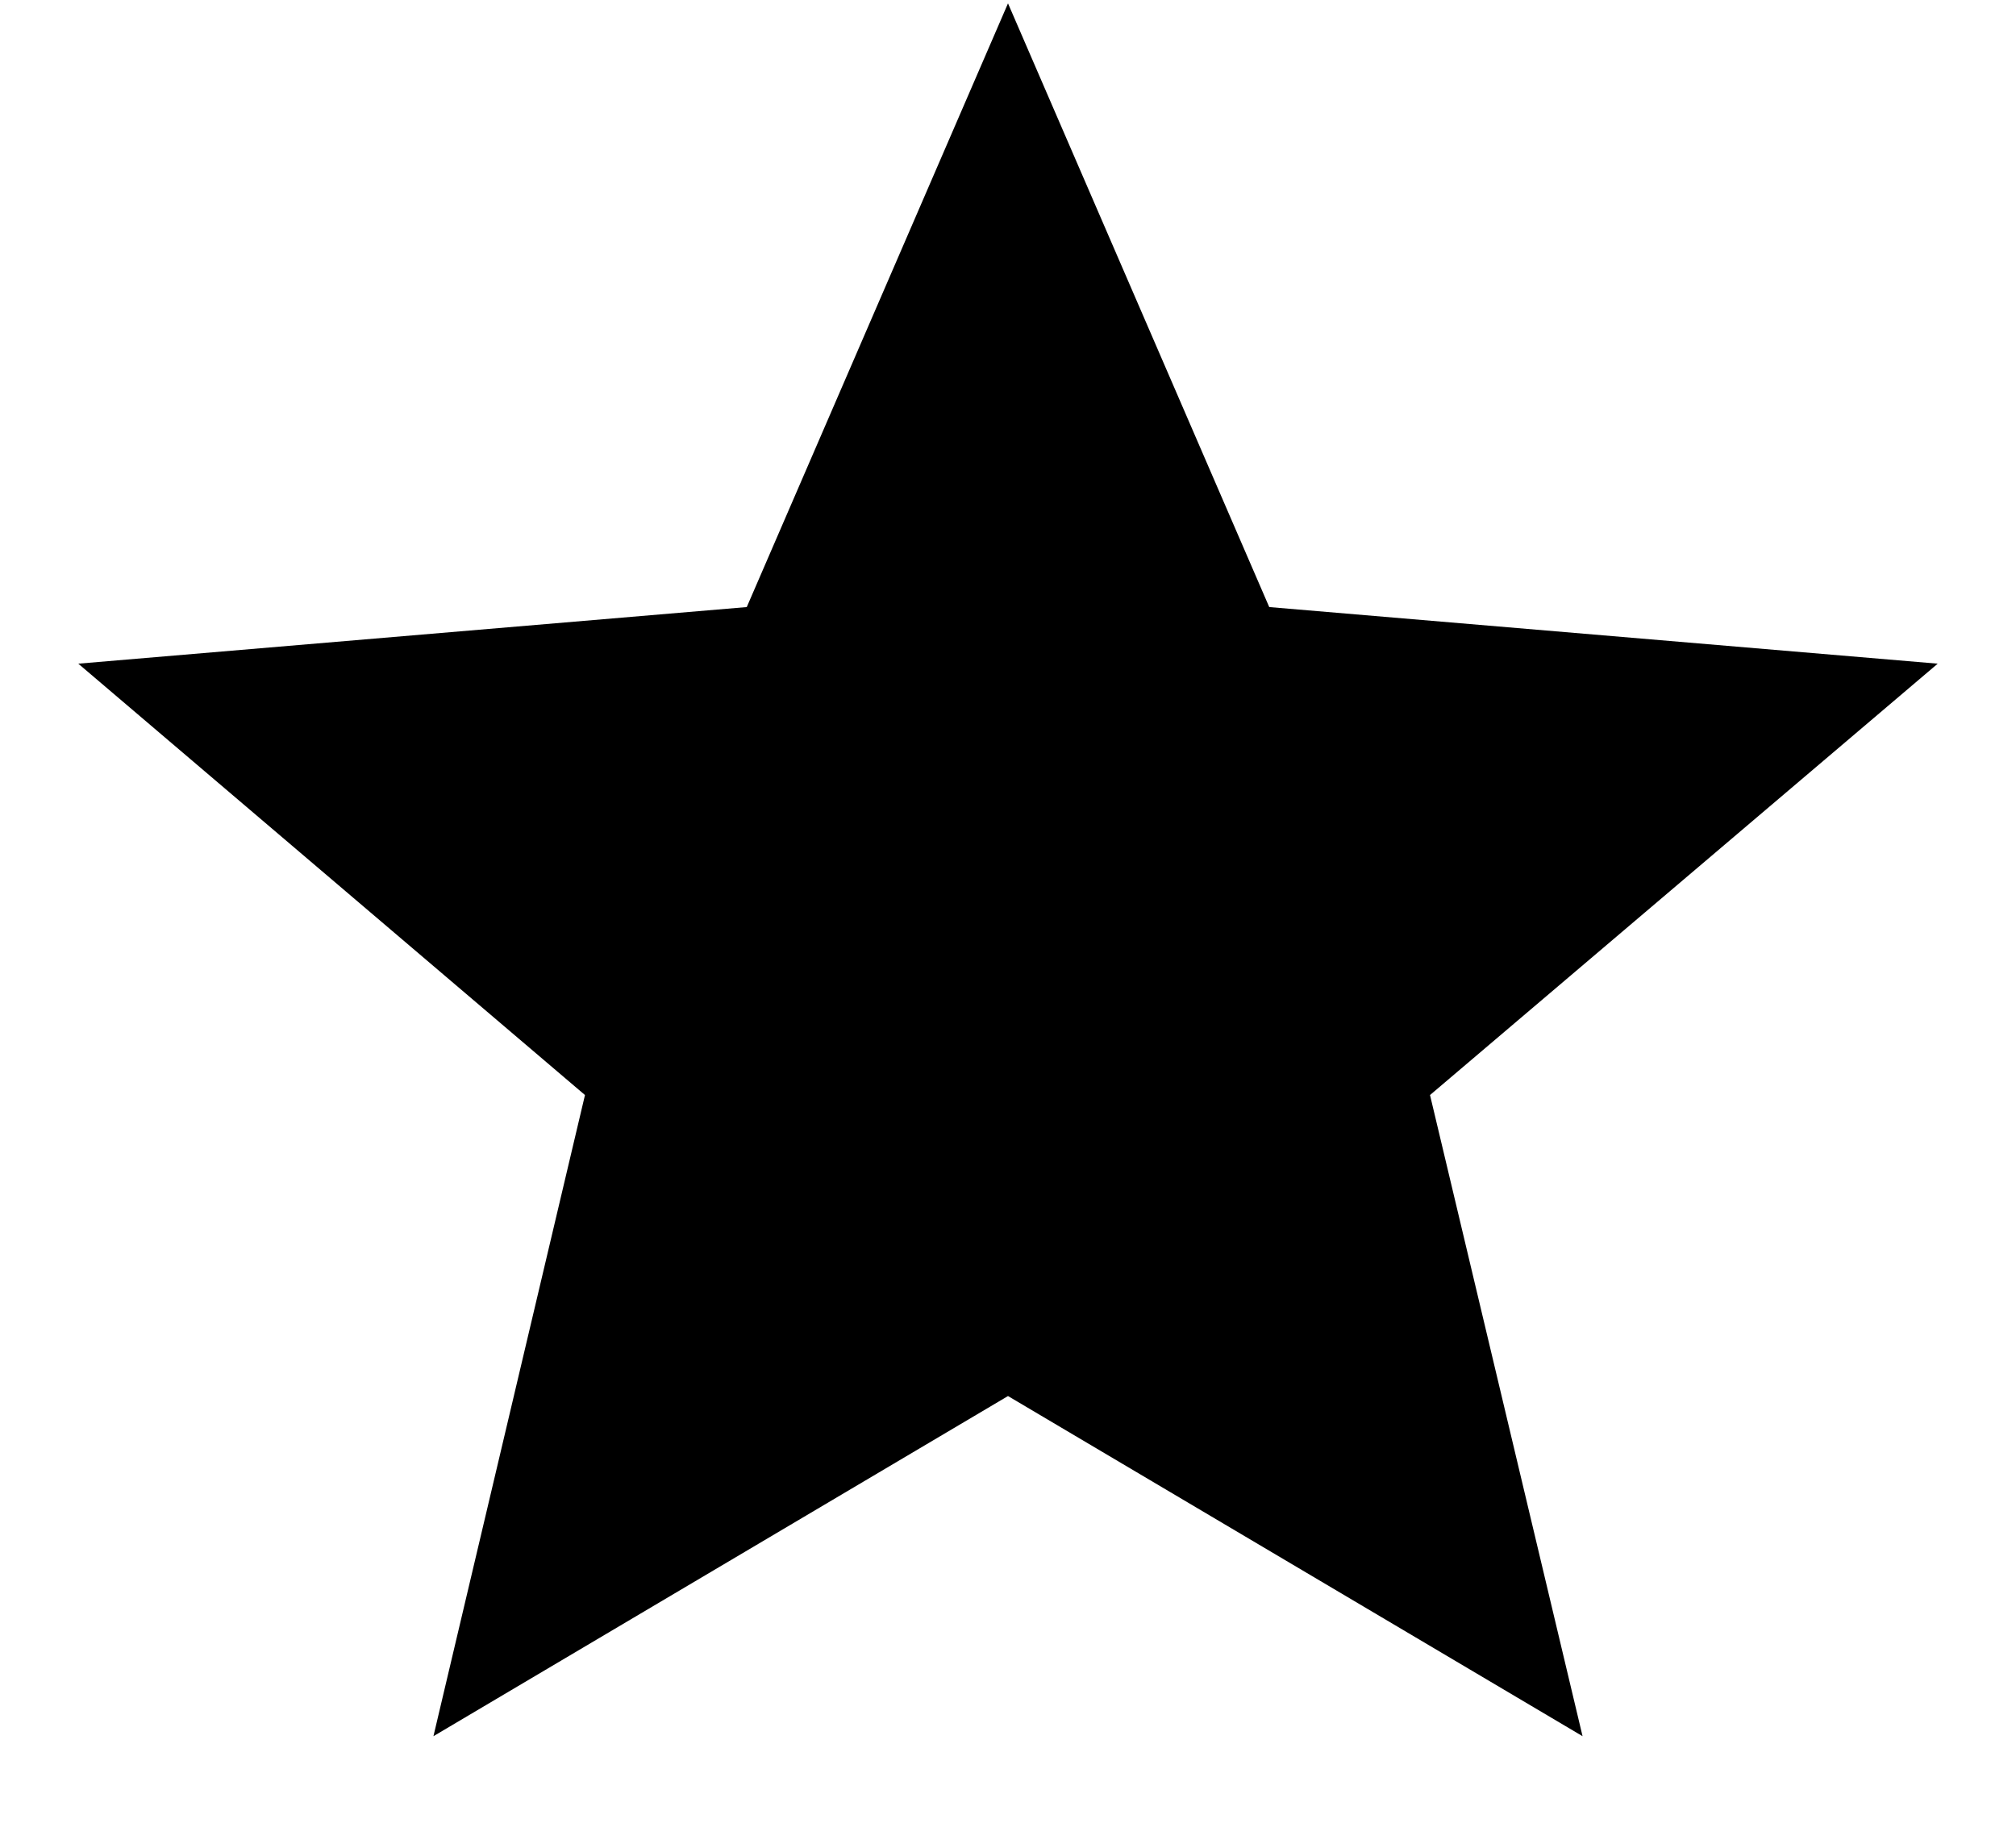
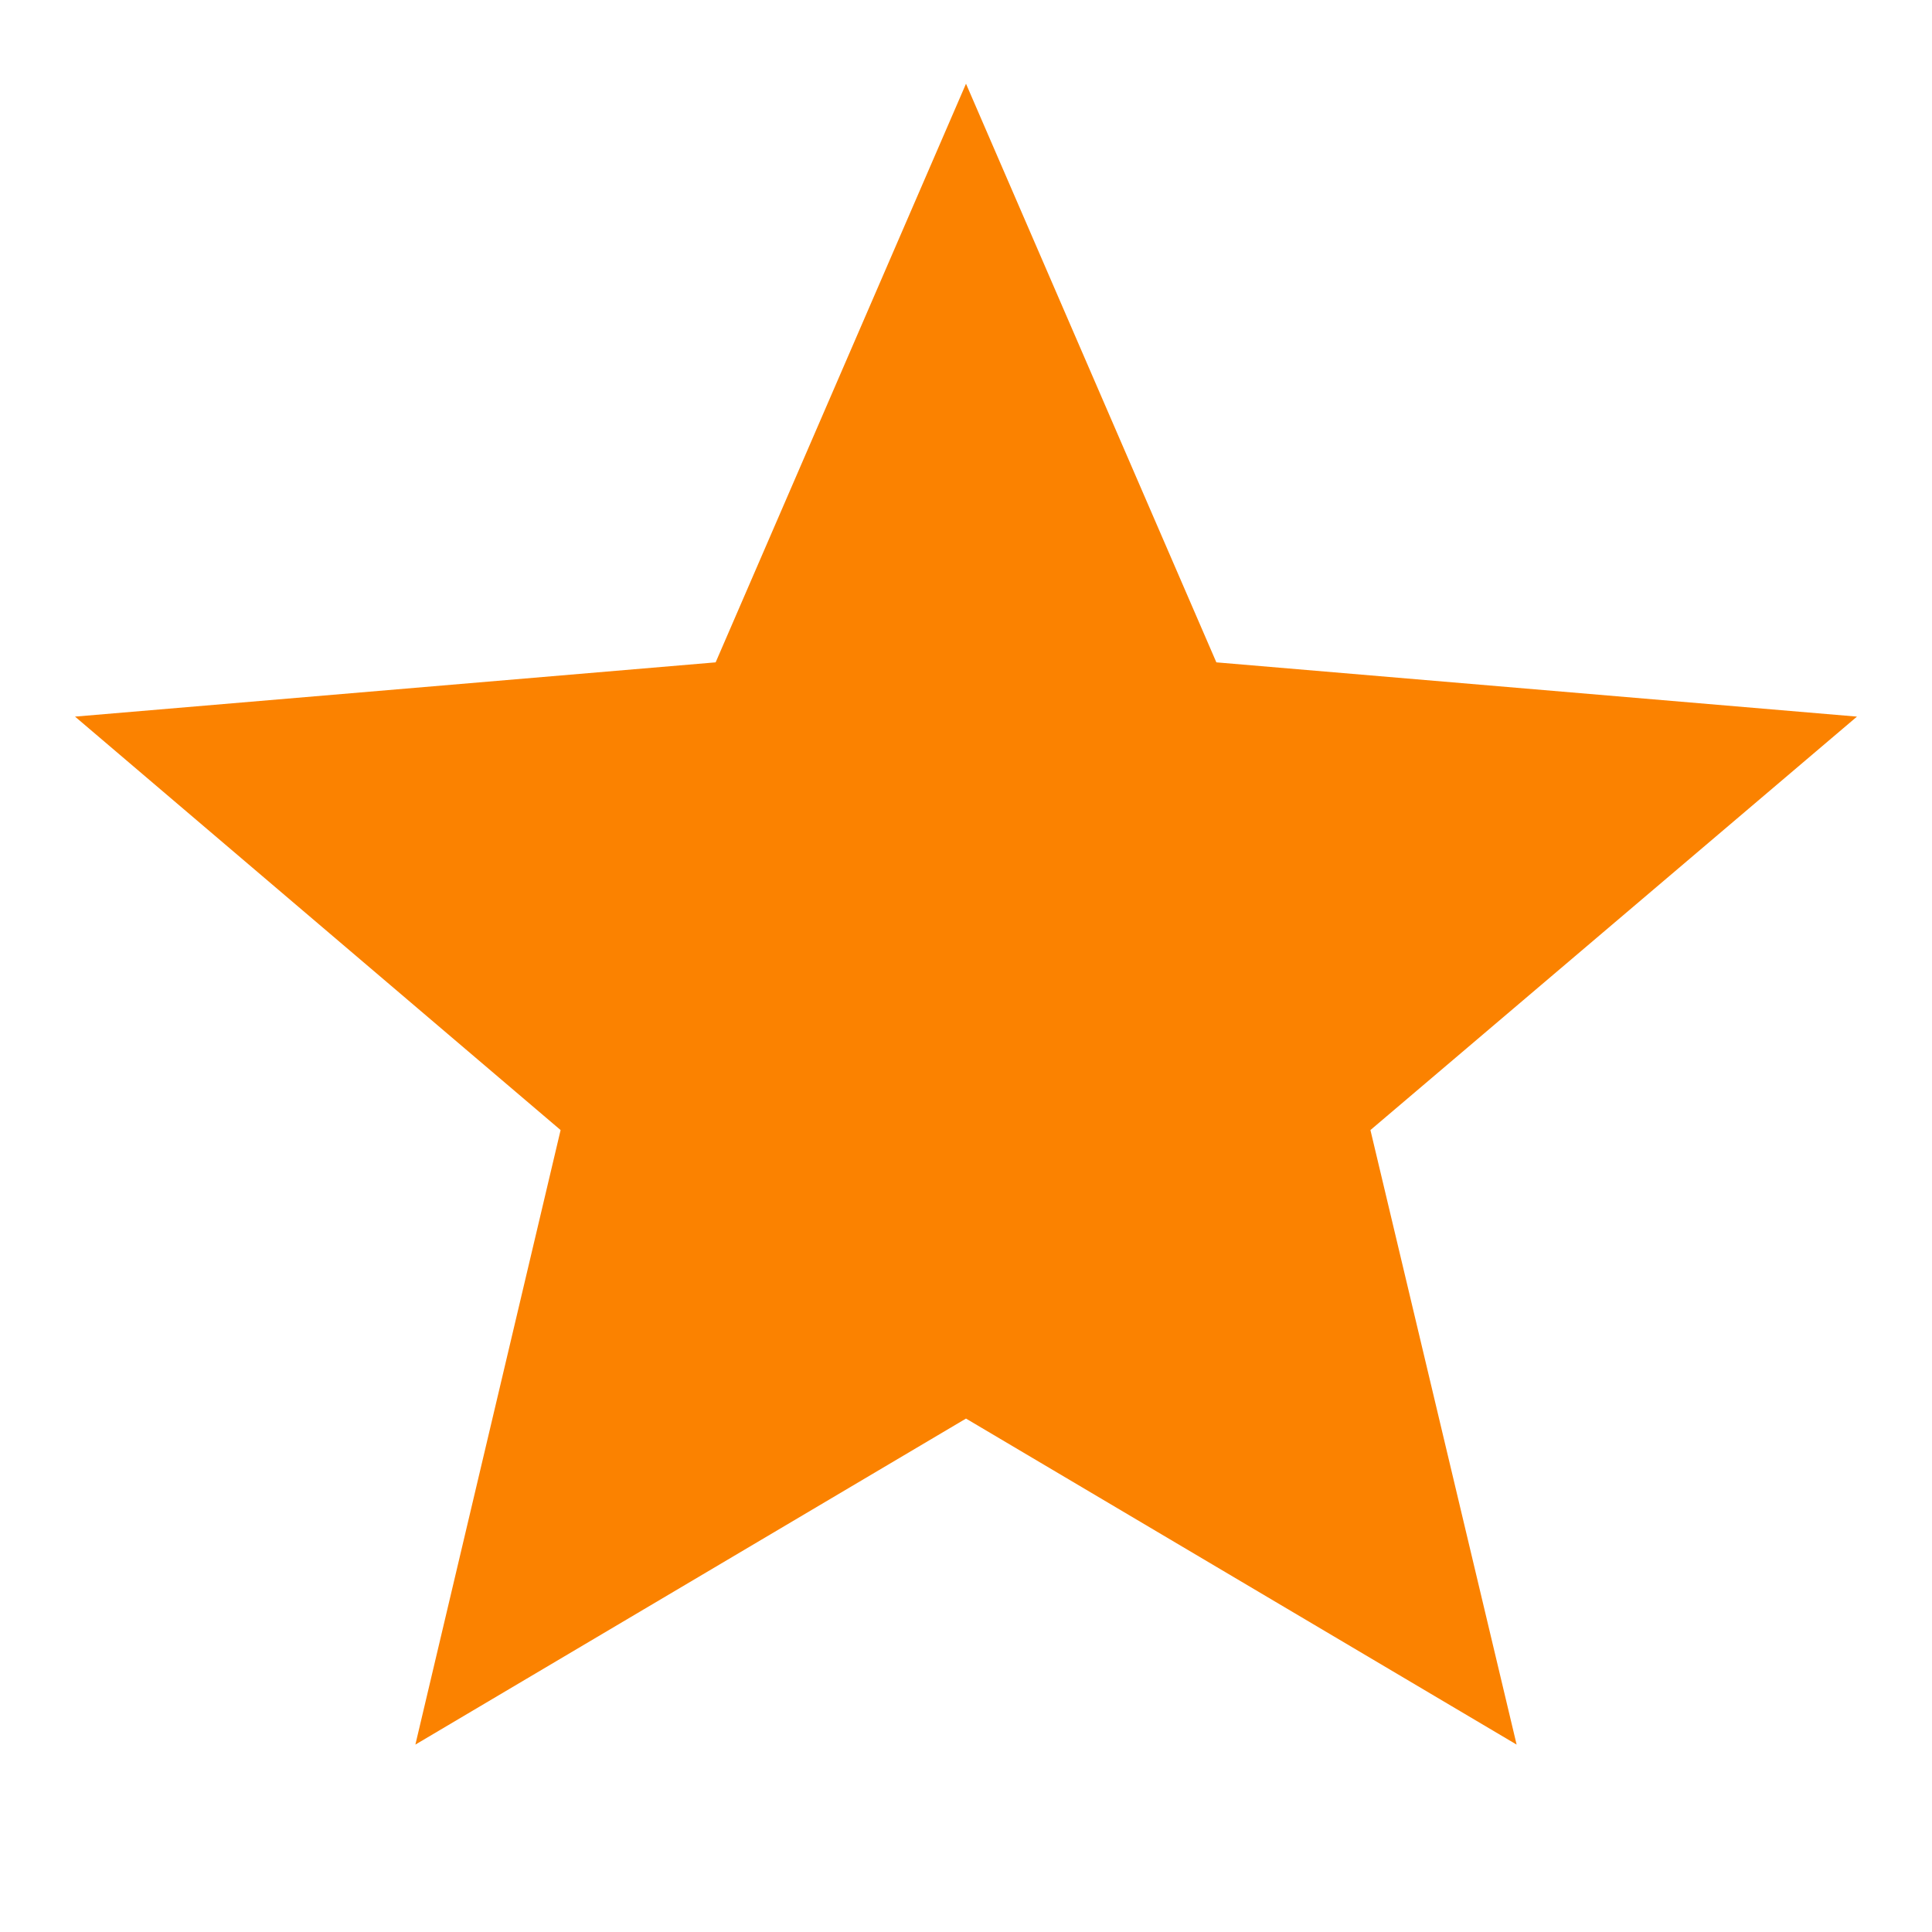
- <svg xmlns="http://www.w3.org/2000/svg" width="12" height="11" viewBox="0 0 12 11">
-   <path d="M6 8.311L9.42 10.336L8.512 6.519L11.534 3.951L7.555 3.614L6 0.02L4.445 3.614L0.466 3.951L3.482 6.519L2.58 10.336L6 8.311Z" />
+ <svg xmlns="http://www.w3.org/2000/svg" width="12" height="12" viewBox="0 0 12 11">
+   <path fill="#FB8200" d="M6 8.311L9.42 10.336L8.512 6.519L11.534 3.951L7.555 3.614L6 0.02L4.445 3.614L0.466 3.951L3.482 6.519L2.58 10.336L6 8.311Z" />
</svg>
